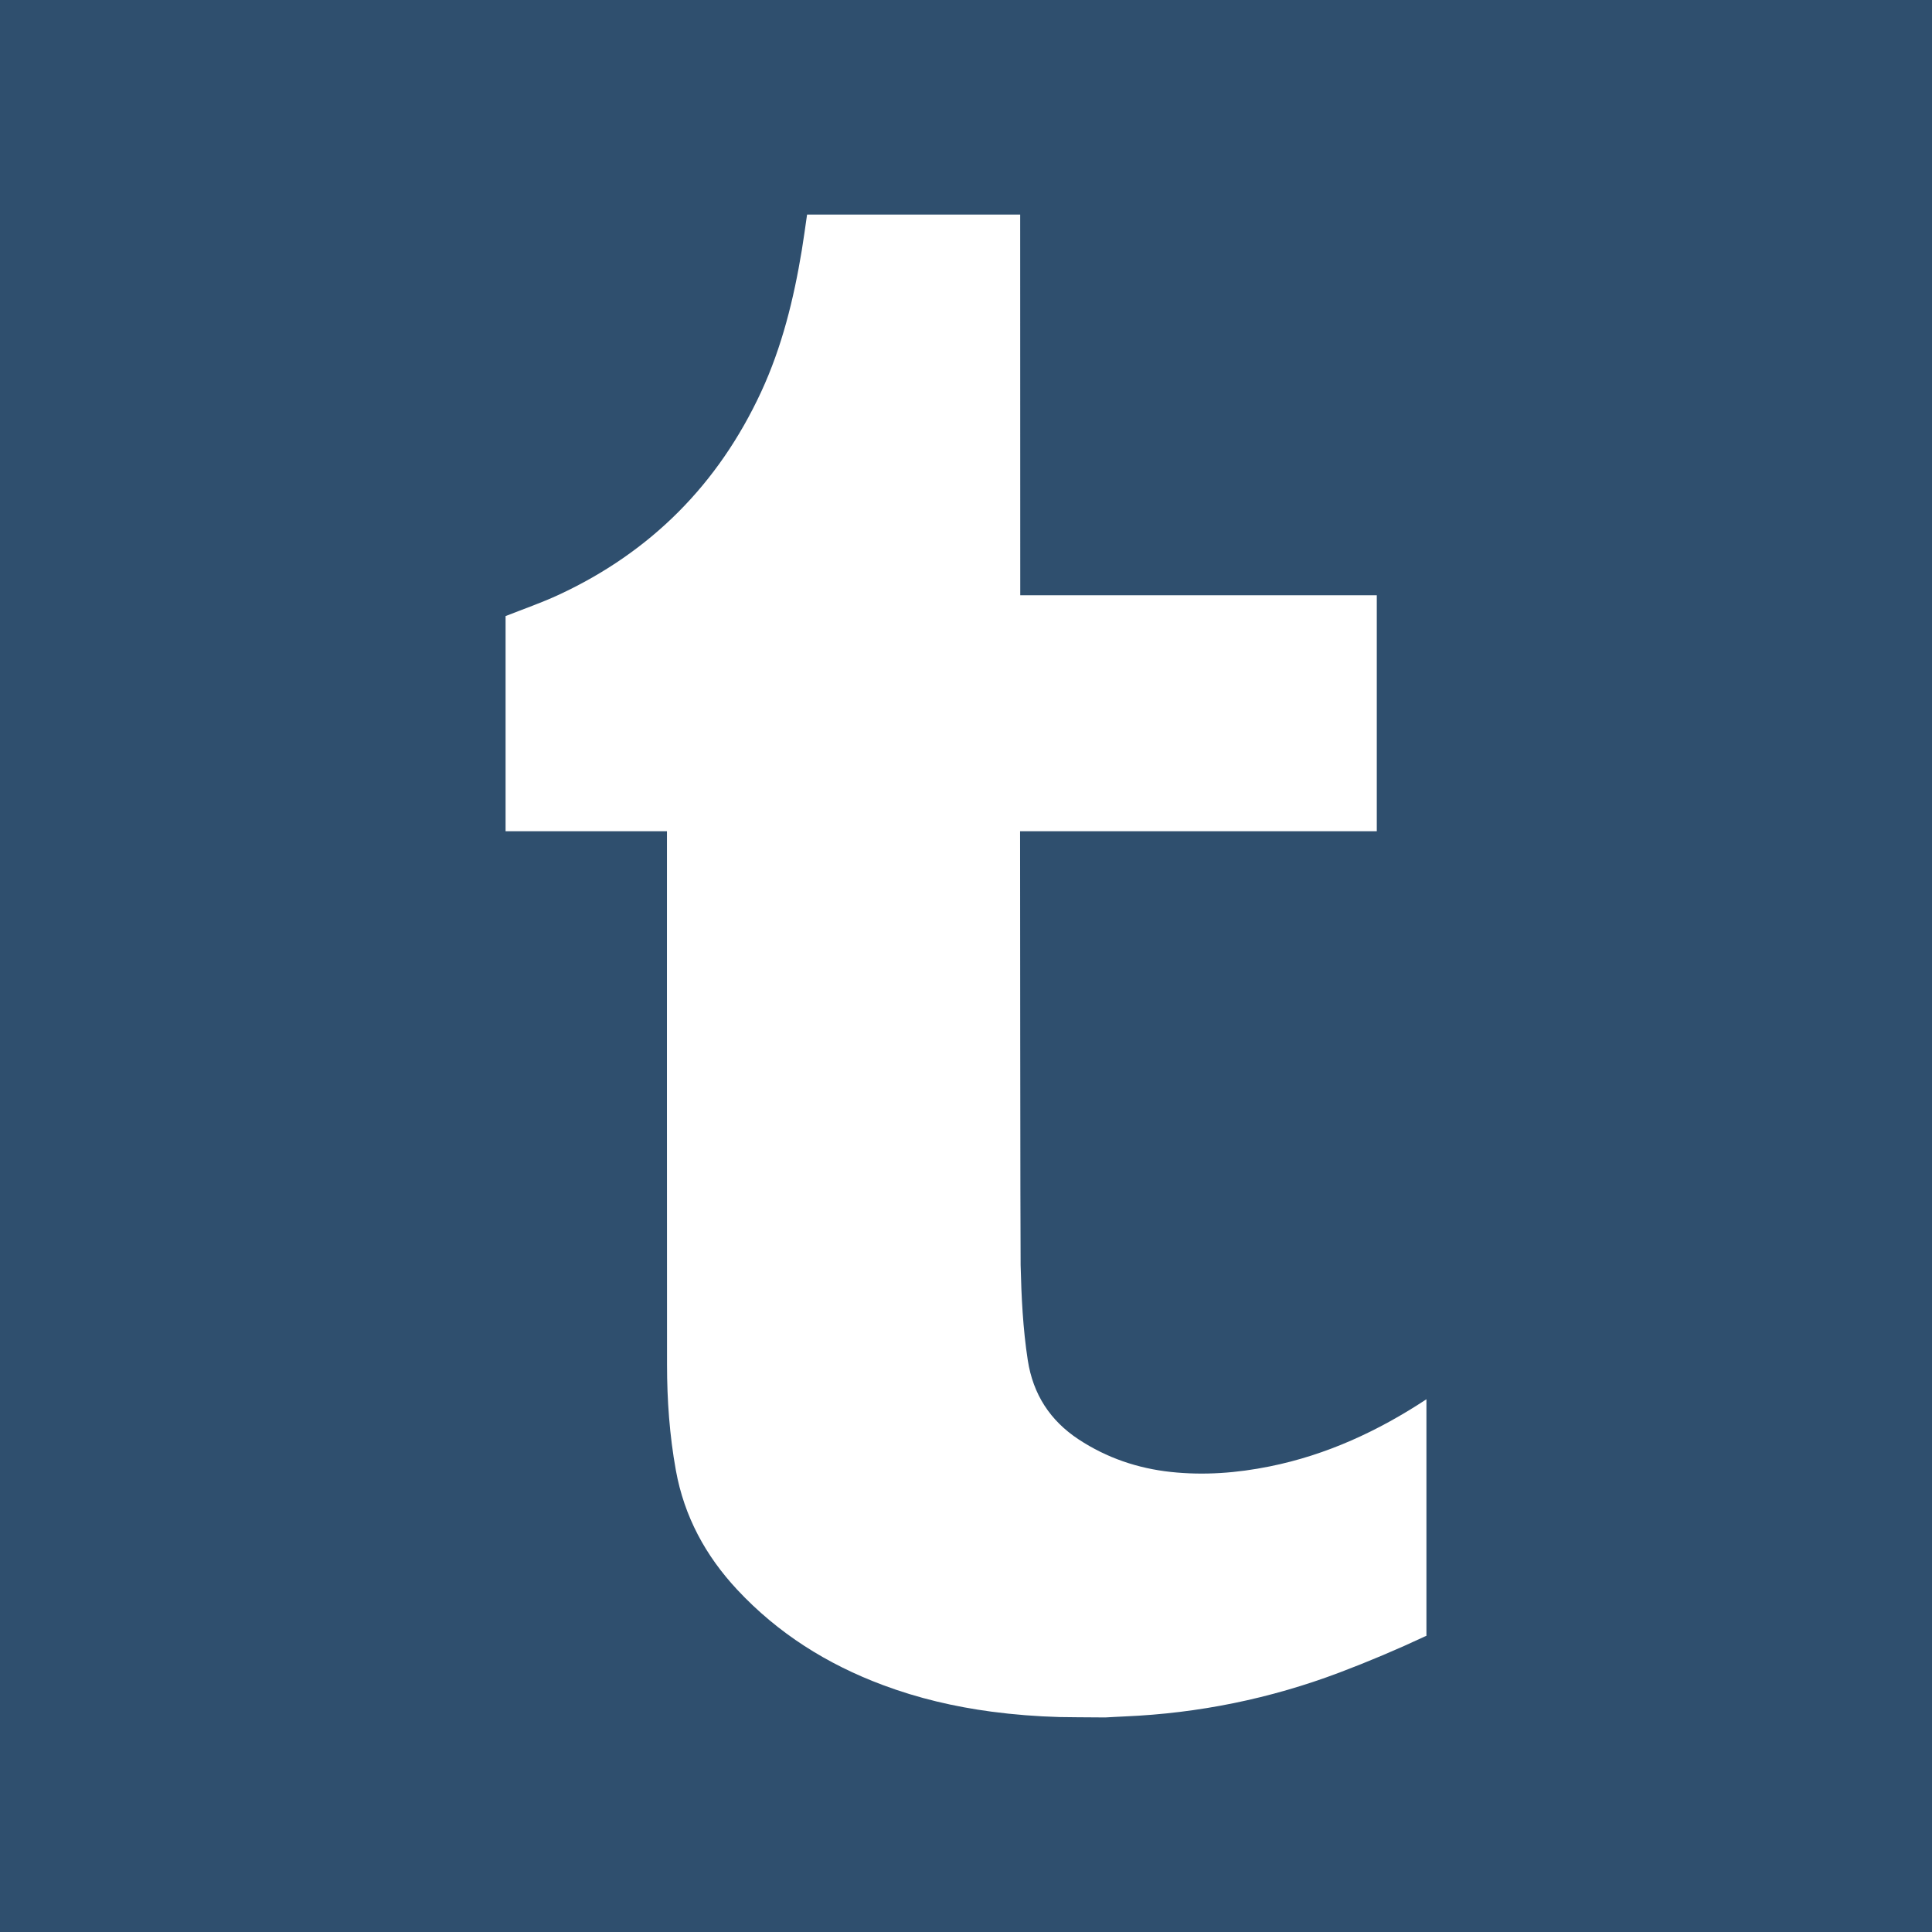
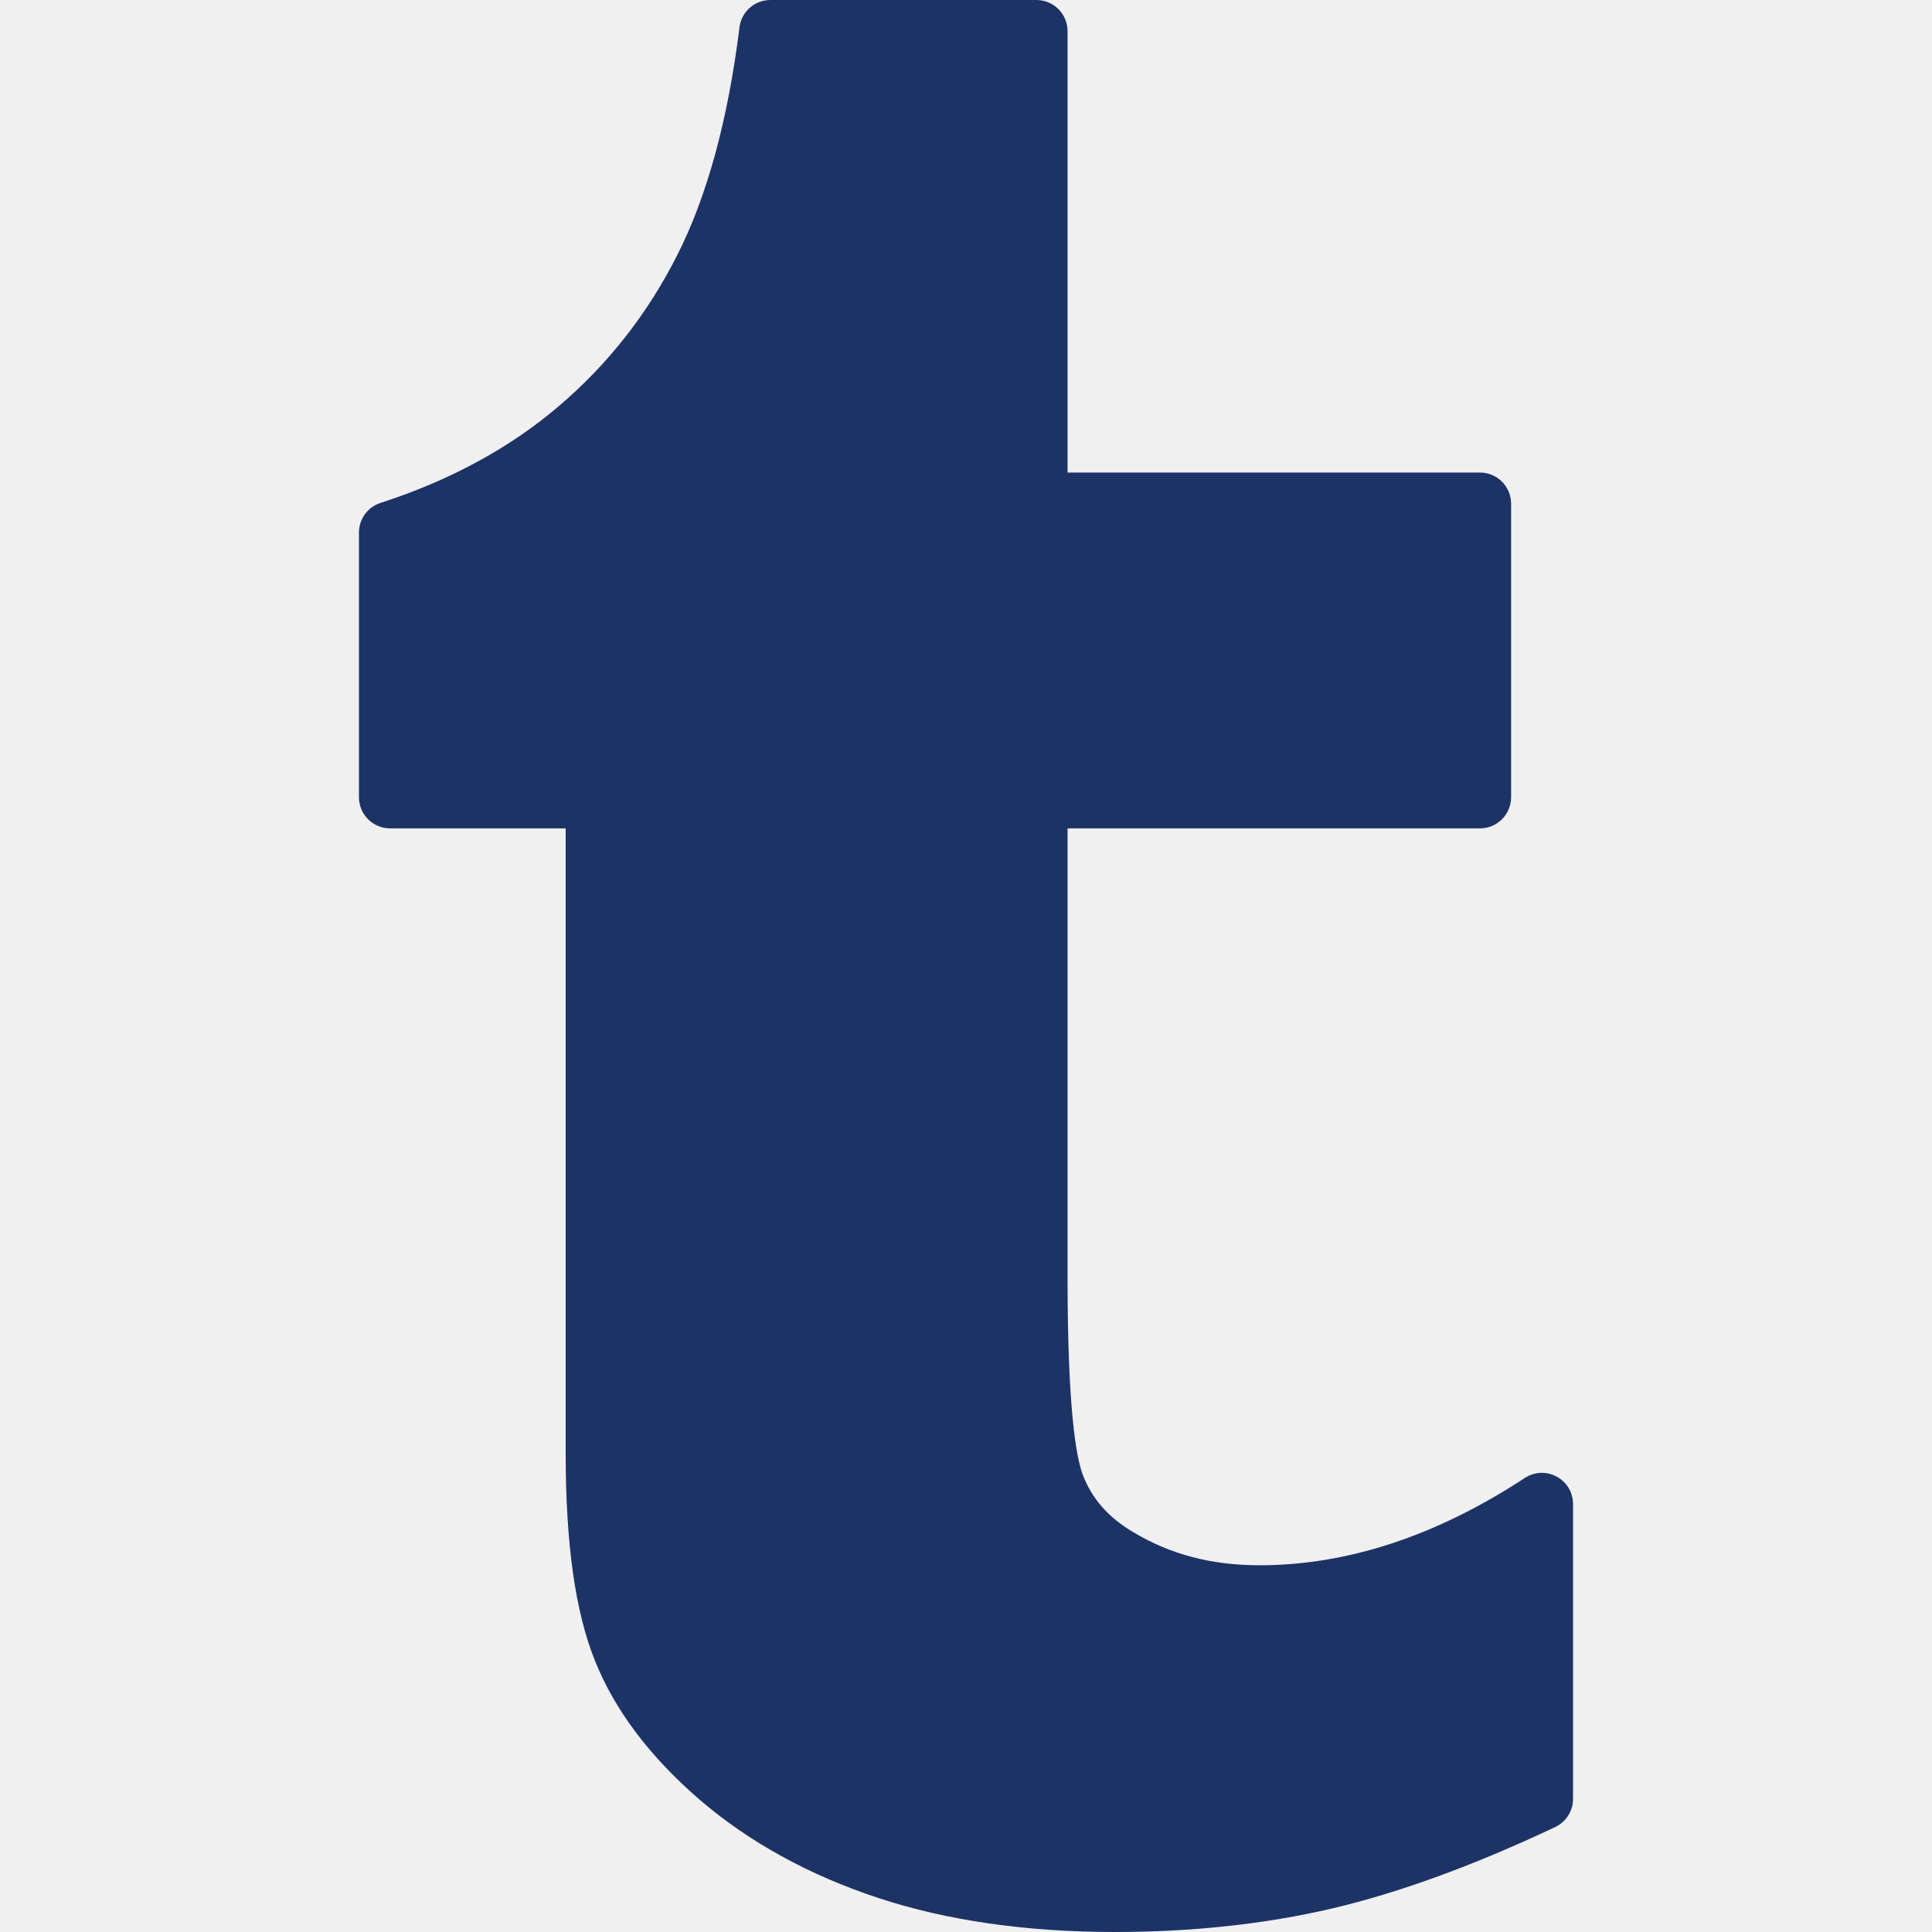
- <svg xmlns="http://www.w3.org/2000/svg" version="1.1" id="Capa_1" x="0px" y="0px" viewBox="0 0 455.731 455.731" style="enable-background:new 0 0 455.731 455.731;" xml:space="preserve">
-   <g>
-     <rect x="0" y="0" style="fill:#2F4F6E;" width="455.731" height="455.731" />
-     <path style="fill:#FFFFFF;" d="M336.473,330.067v55.802c-0.103,0.043-0.214,0.086-0.317,0.129   c-6.631,3.105-13.374,5.953-20.228,8.544c-16.307,6.159-33.172,9.591-50.586,10.337c-1.536,0.06-3.071,0.163-4.615,0.24   c-3.371,0-10.56-0.086-10.791-0.094c-5.379-0.146-10.731-0.566-16.067-1.27c-8.758-1.167-17.311-3.165-25.598-6.271   c-13.168-4.915-24.774-12.198-34.399-22.527c-7.463-8.012-12.464-17.242-14.437-28.085c-1.501-8.278-2.093-16.616-2.093-25.006   c-0.034-41.613-0.017-84.179-0.017-125.792h-38.066v-50.749c4.212-1.664,8.445-3.122,12.554-5.027   c21.729-10.097,37.624-26.095,47.712-47.815c4.933-10.637,7.703-21.926,9.608-33.455c0.463-2.797,0.832-5.61,1.244-8.415h50.269   l0.017,89.806h84.102v55.656h-84.144c0,0,0.051,99.011,0.129,102.313c0.18,7.523,0.54,15.029,1.69,22.484   c1.244,8.012,5.25,14.223,12.001,18.666c6.614,4.349,13.914,6.837,21.772,7.678c7.815,0.841,15.57,0.249,23.264-1.304   C312.908,343.209,325.09,337.565,336.473,330.067z" />
-   </g>
+ <svg xmlns="http://www.w3.org/2000/svg" version="1.1" id="Layer_1" x="0px" y="0px" viewBox="0 0 512.002 512.002" style="enable-background:new 0 0 512.002 512.002;" xml:space="preserve">
+   <path style="fill:#1D3366;" d="M412.537,391.313c-2.664-1.442-5.913-1.303-8.455,0.365c-23.37,15.352-47.02,23.134-70.288,23.134  c-12.681,0-23.593-2.849-33.422-8.749c-6.644-3.908-11.046-8.917-13.442-15.289c-1.828-4.919-4.013-18.003-4.013-52.421V219.529  H392.2c4.562,0,8.258-3.698,8.258-8.258V133.48c0-4.562-3.696-8.258-8.258-8.258H282.916V8.258c0-4.562-3.696-8.258-8.258-8.258  h-70.497c-4.167,0-7.683,3.107-8.194,7.244c-3.032,24.495-8.59,44.83-16.533,60.451c-7.835,15.494-18.401,28.946-31.41,39.995  c-12.952,11.044-28.822,19.653-47.175,25.585c-3.409,1.102-5.72,4.276-5.72,7.858v70.137c0,4.56,3.696,8.258,8.258,8.258h46.523  v165.553c0,23.935,2.515,41.885,7.69,54.863c5.216,13.139,14.584,25.593,27.851,37.026c13.084,11.233,29.016,19.991,47.352,26.026  c18.12,5.976,39.193,9.005,62.632,9.005c20.506,0,39.872-2.096,57.559-6.23c17.722-4.152,37.622-11.413,59.146-21.578  c2.89-1.364,4.732-4.273,4.732-7.467v-78.144C416.875,395.545,415.212,392.754,412.537,391.313z" />
  <g>
</g>
  <g>
</g>
  <g>
</g>
  <g>
</g>
  <g>
</g>
  <g>
</g>
  <g>
</g>
  <g>
</g>
  <g>
</g>
  <g>
</g>
  <g>
</g>
  <g>
</g>
  <g>
</g>
  <g>
</g>
  <g>
</g>
</svg>
